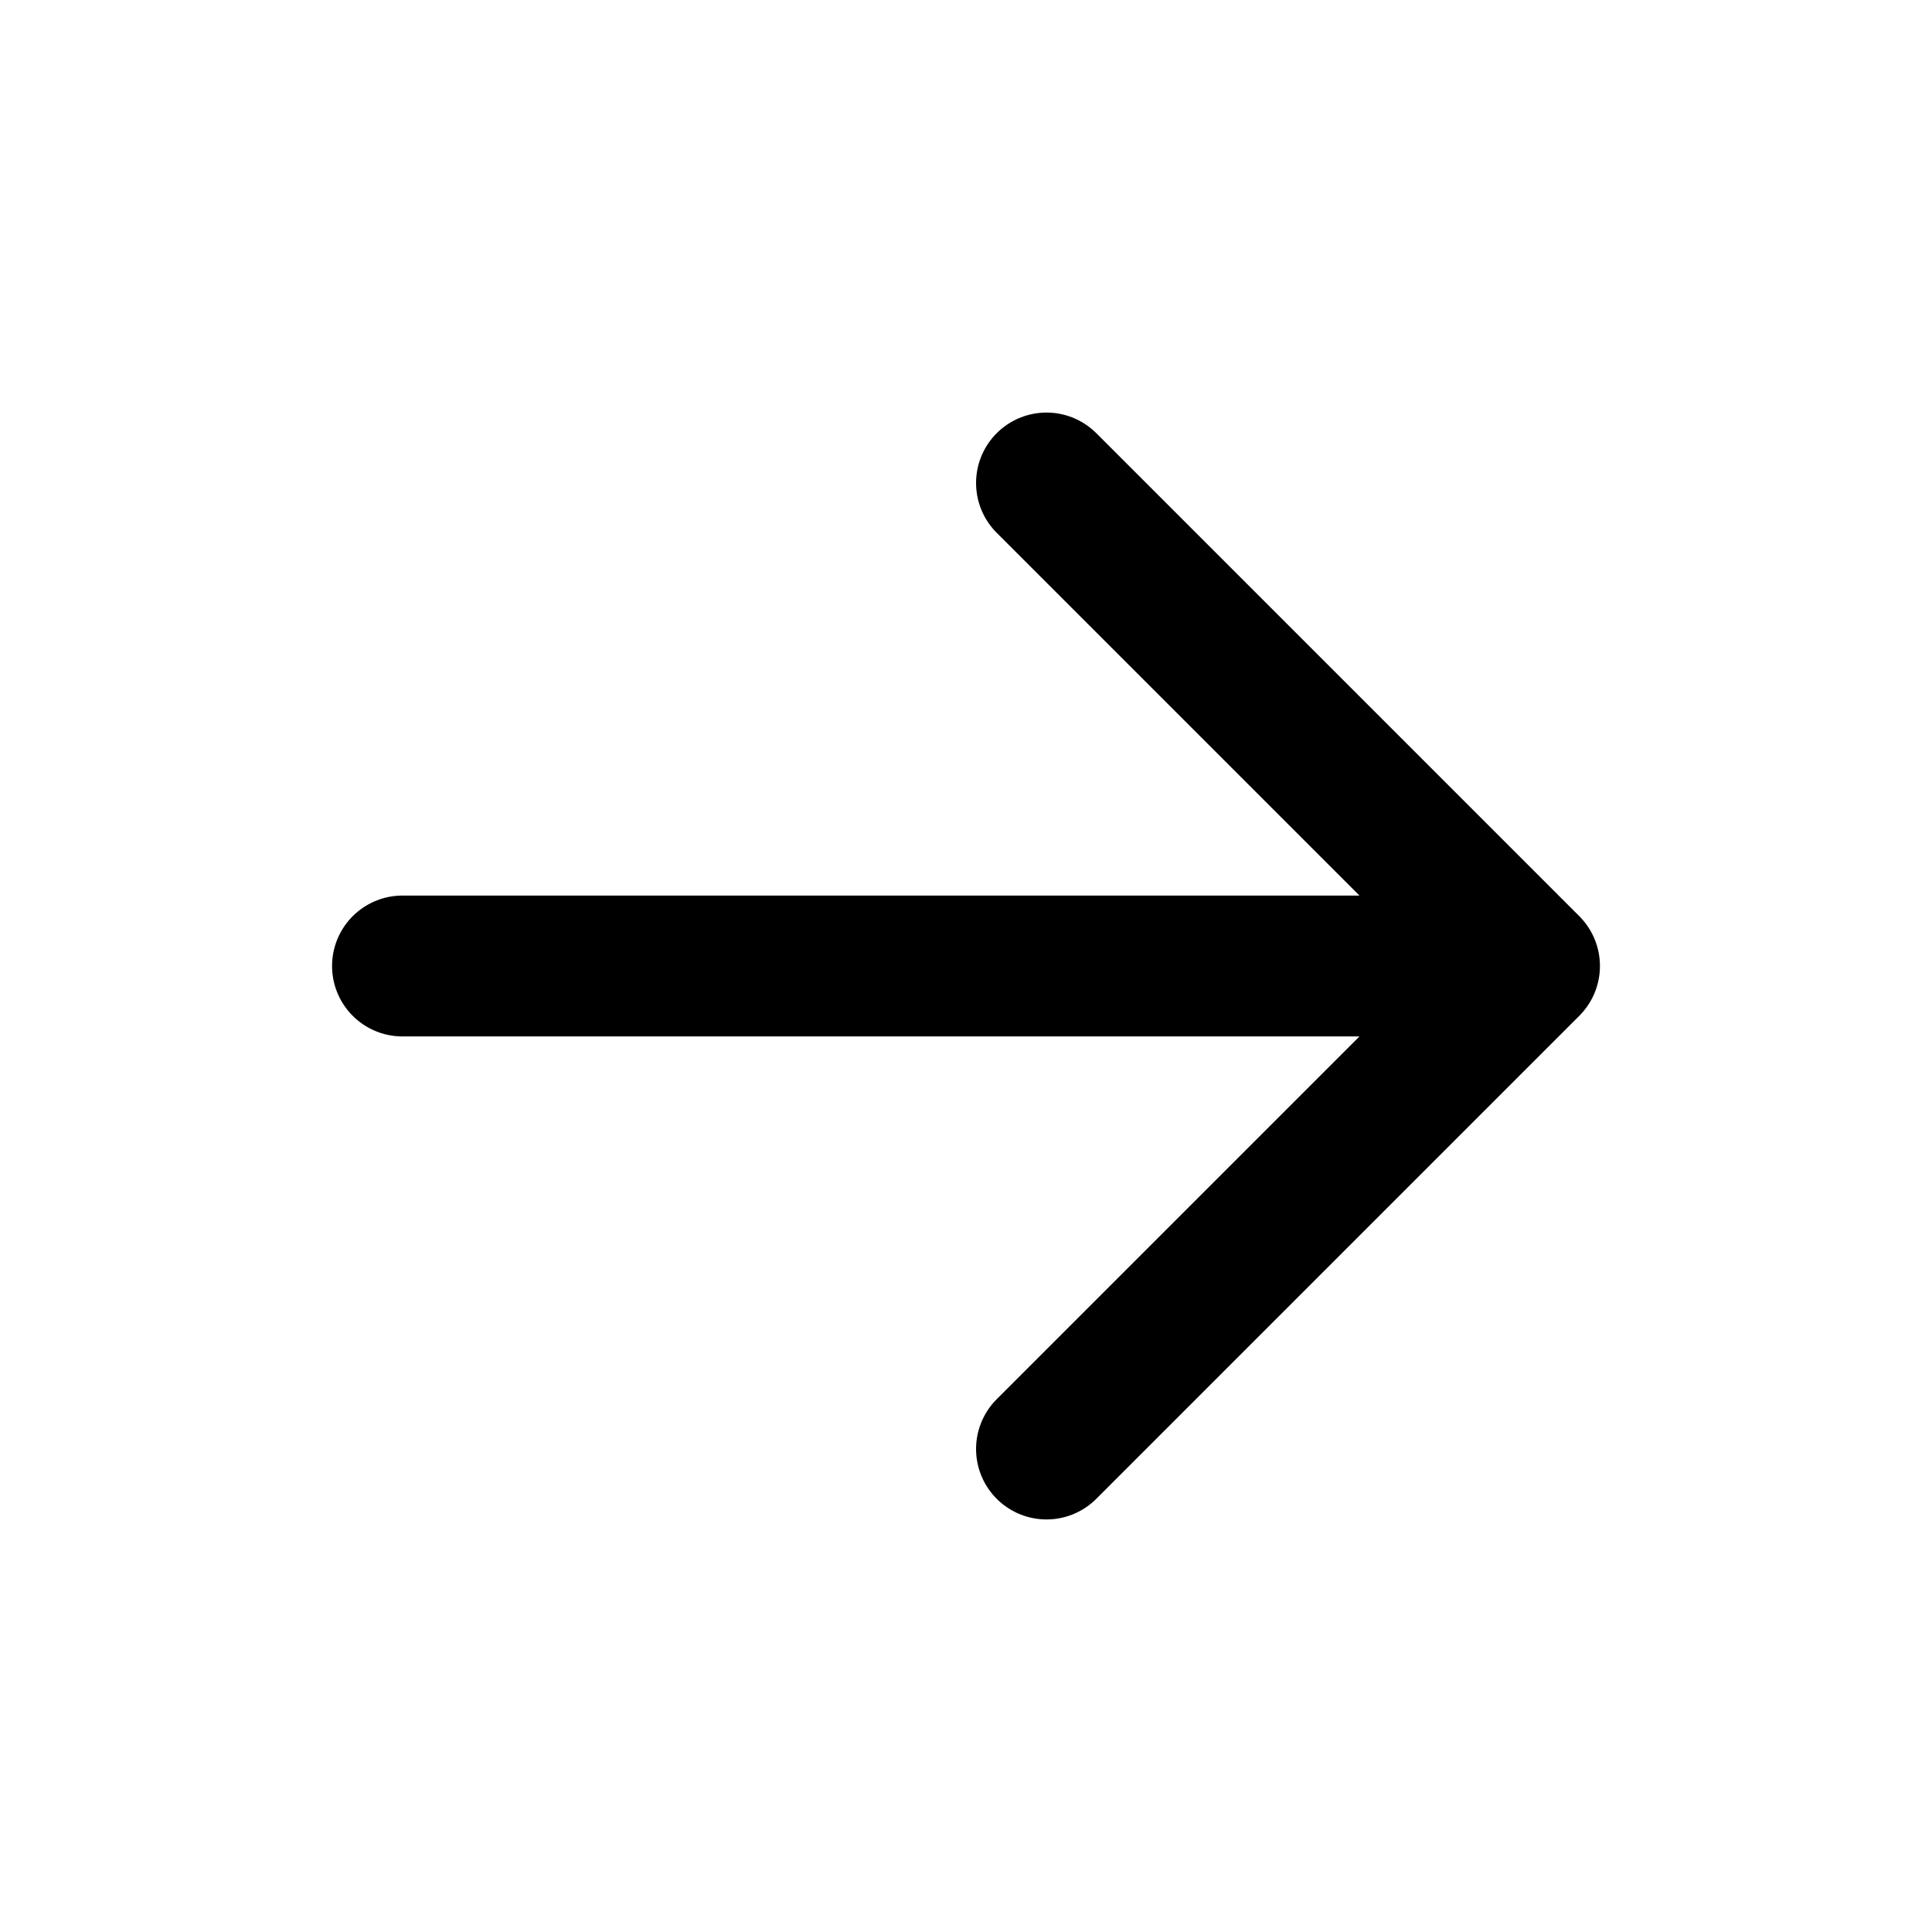
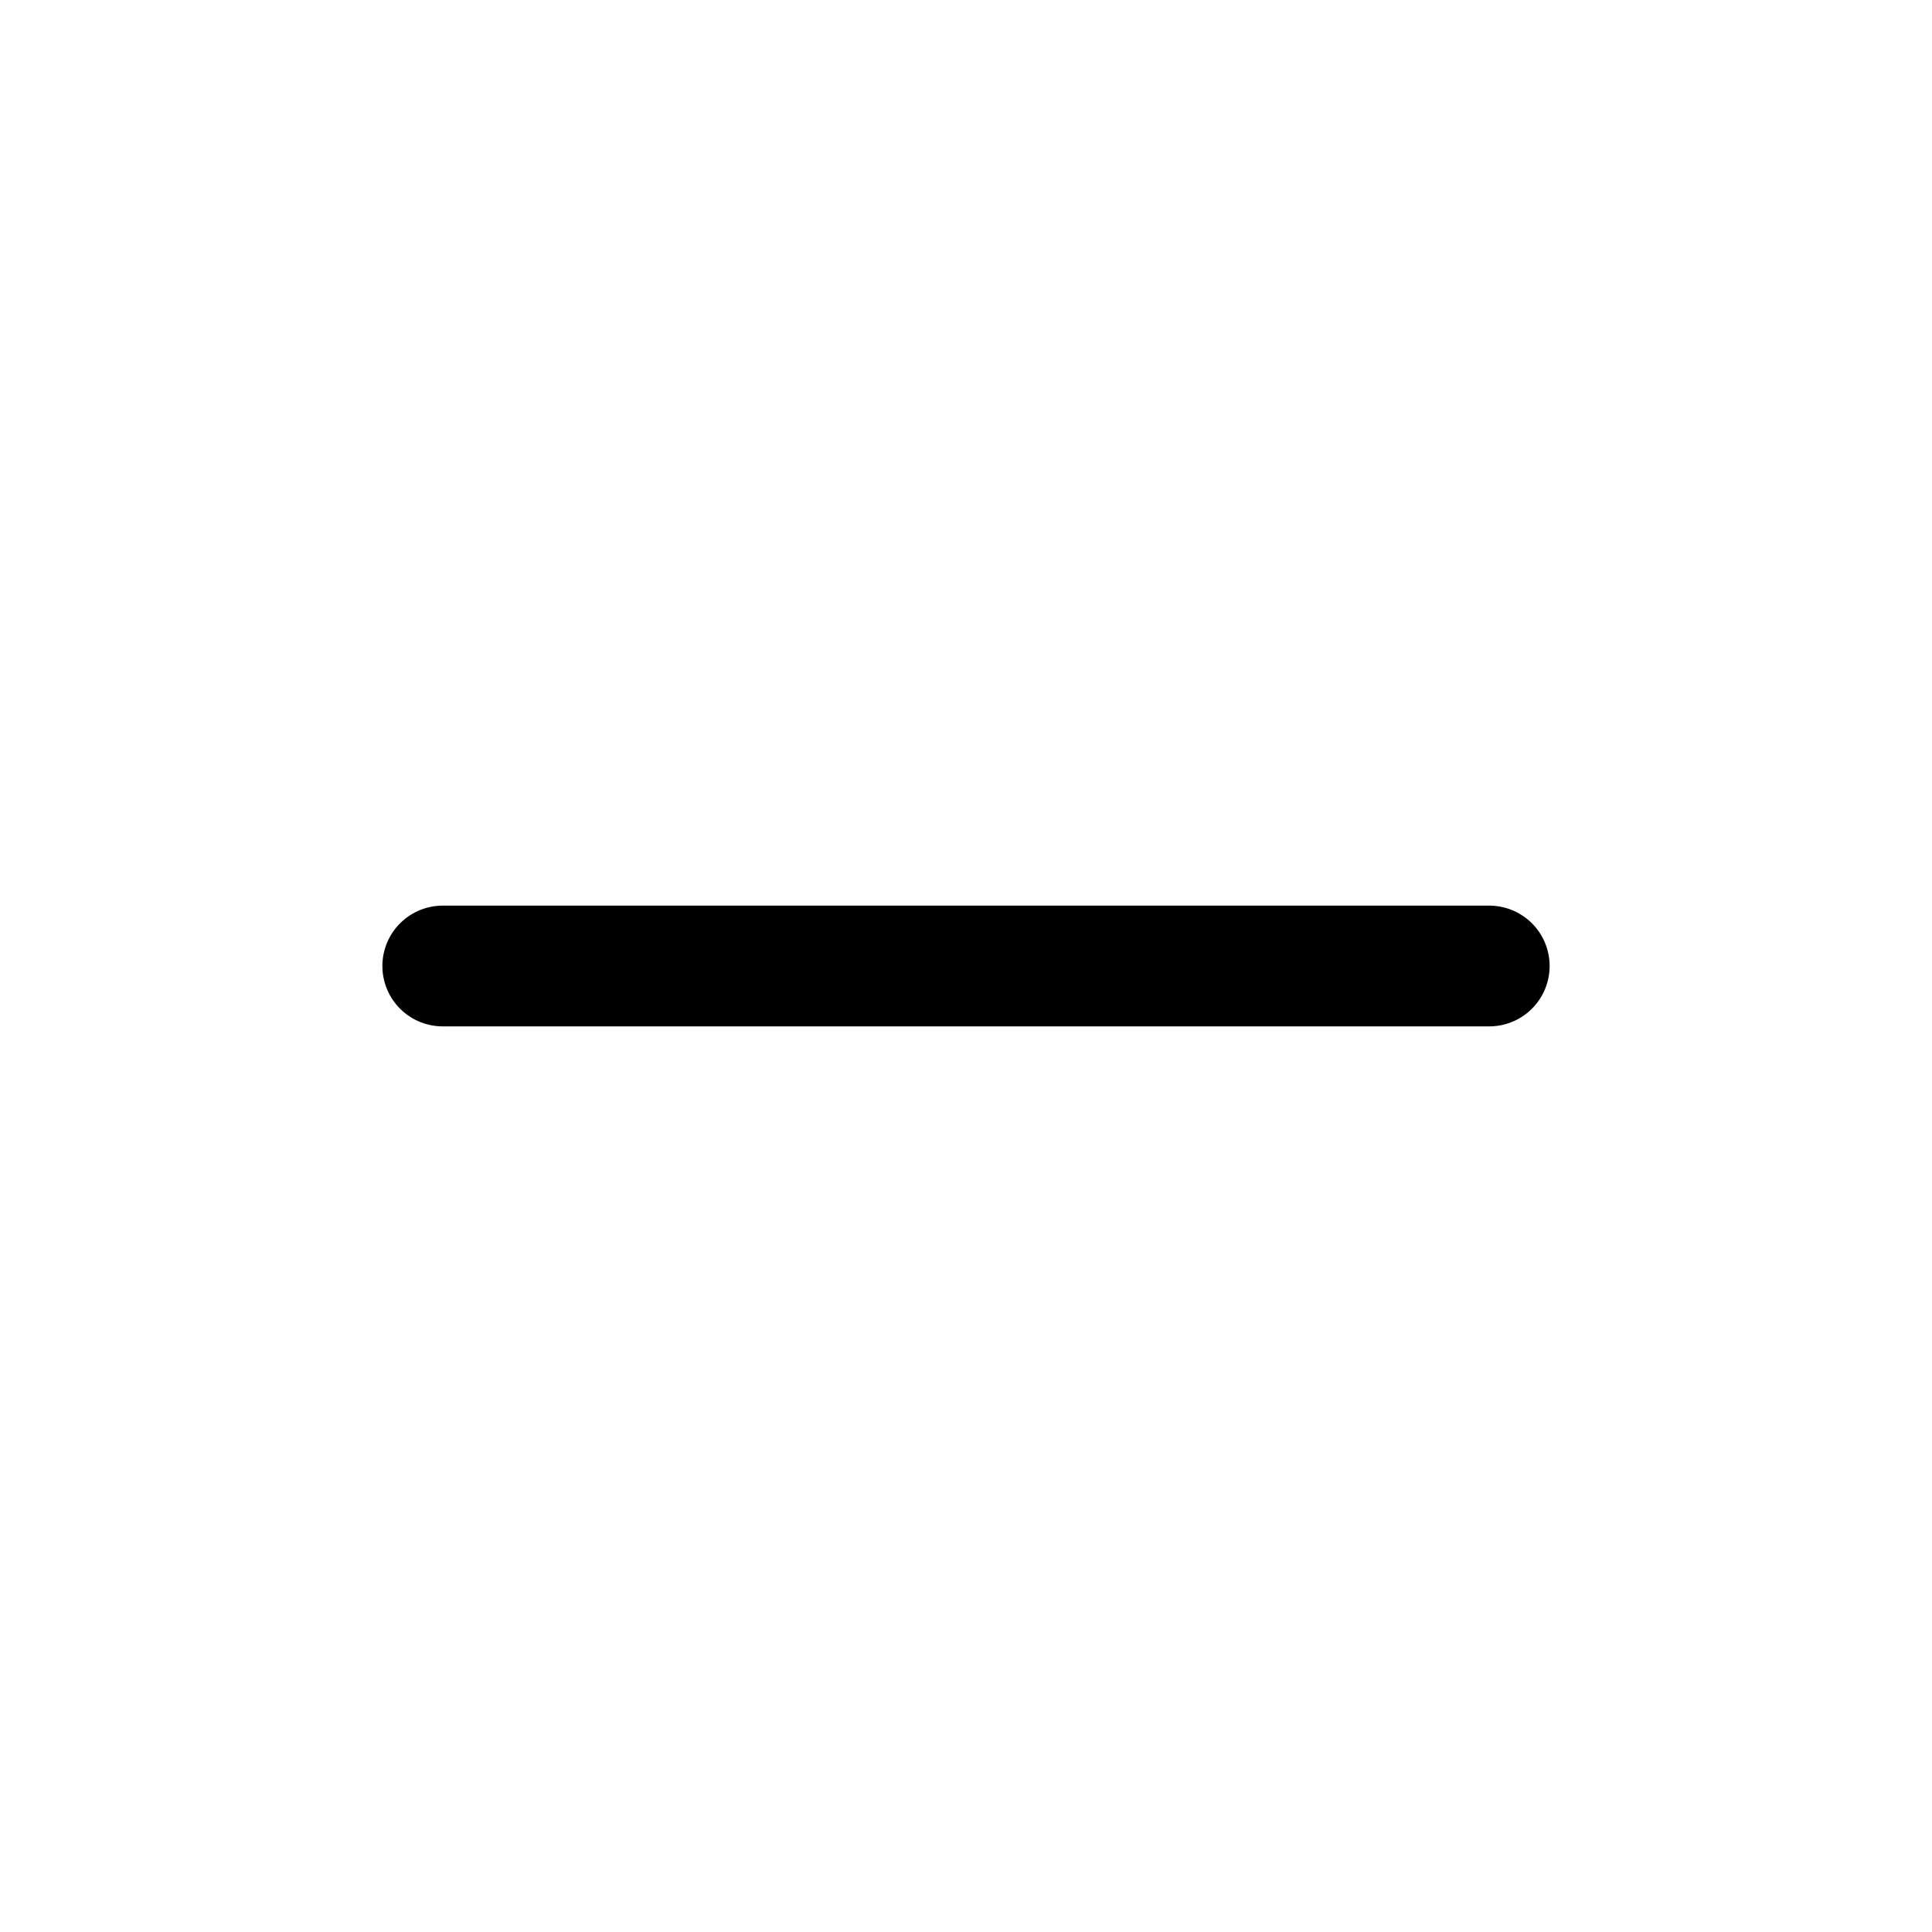
<svg xmlns="http://www.w3.org/2000/svg" width="24" height="24" viewBox="0 0 24 24">
-   <g fill="none" stroke="black" stroke-width="1.75" stroke-linecap="round" stroke-linejoin="round">
-     <path d="M5 12H19M13 6L19 12L13 18" />
+   <g fill="none" stroke="black" stroke-width="1.5" stroke-linecap="round" stroke-linejoin="round">
+     <path d="M5.5 12H18.5" />
  </g>
</svg>
